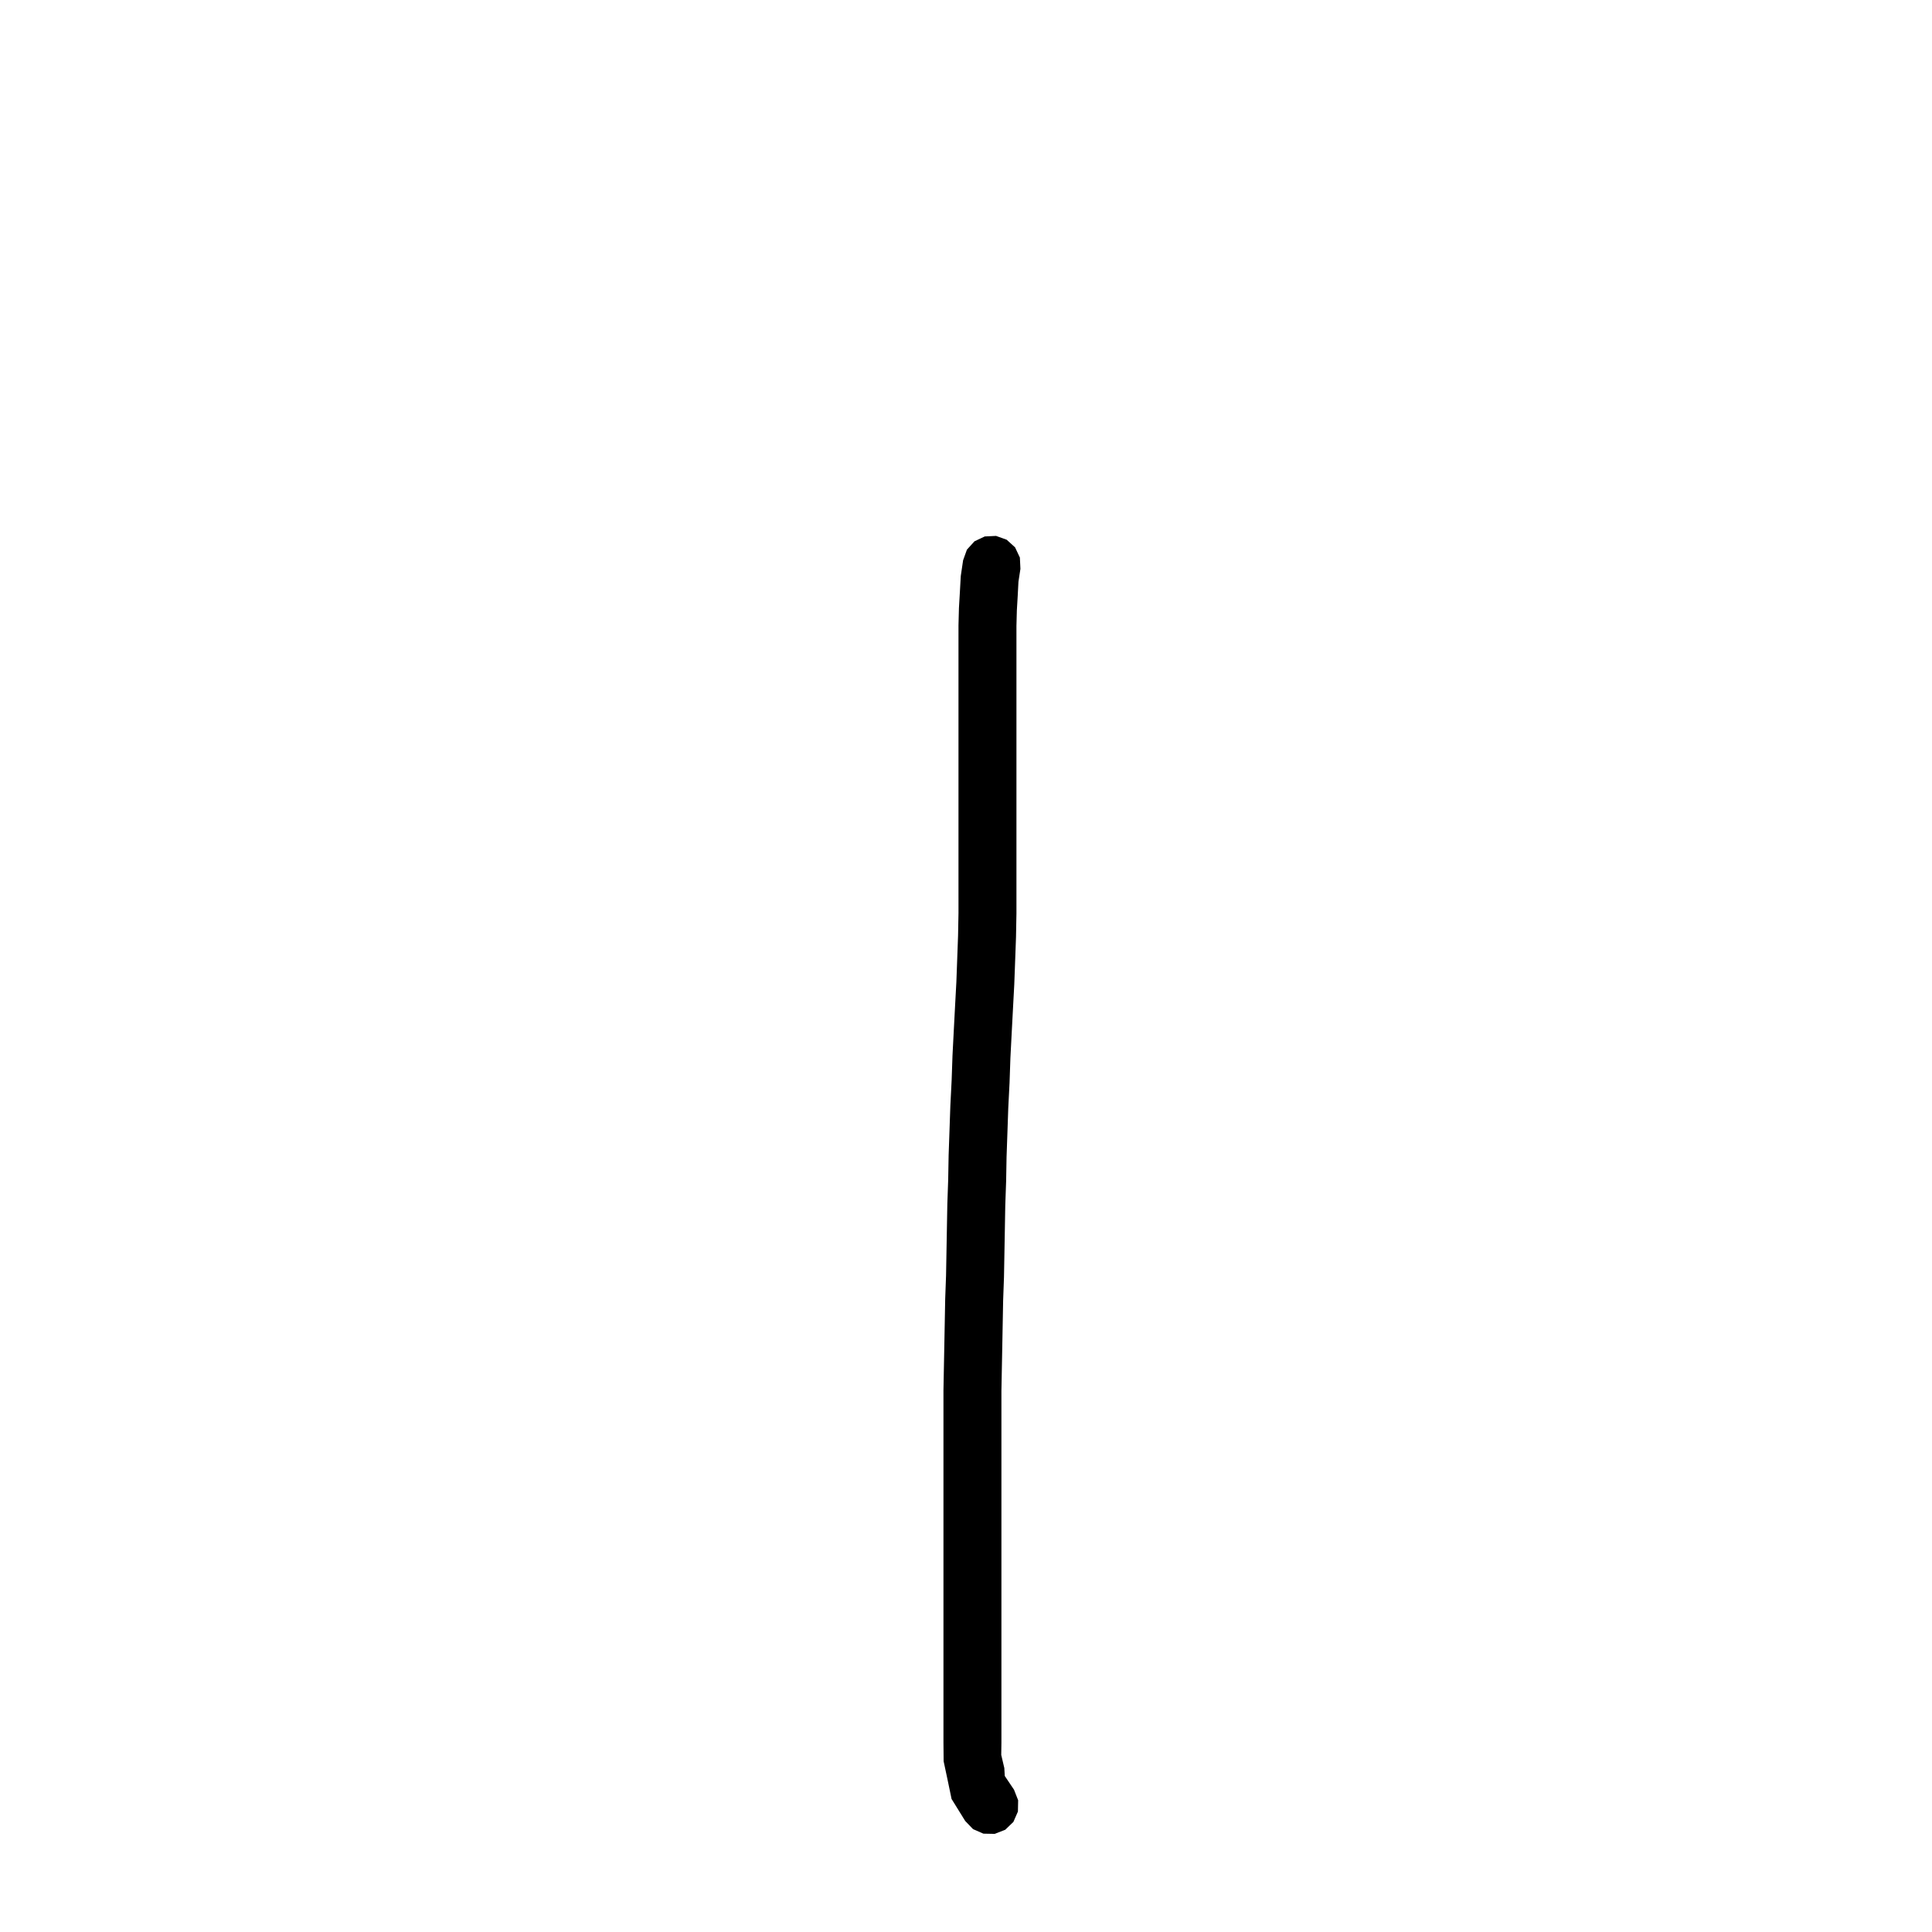
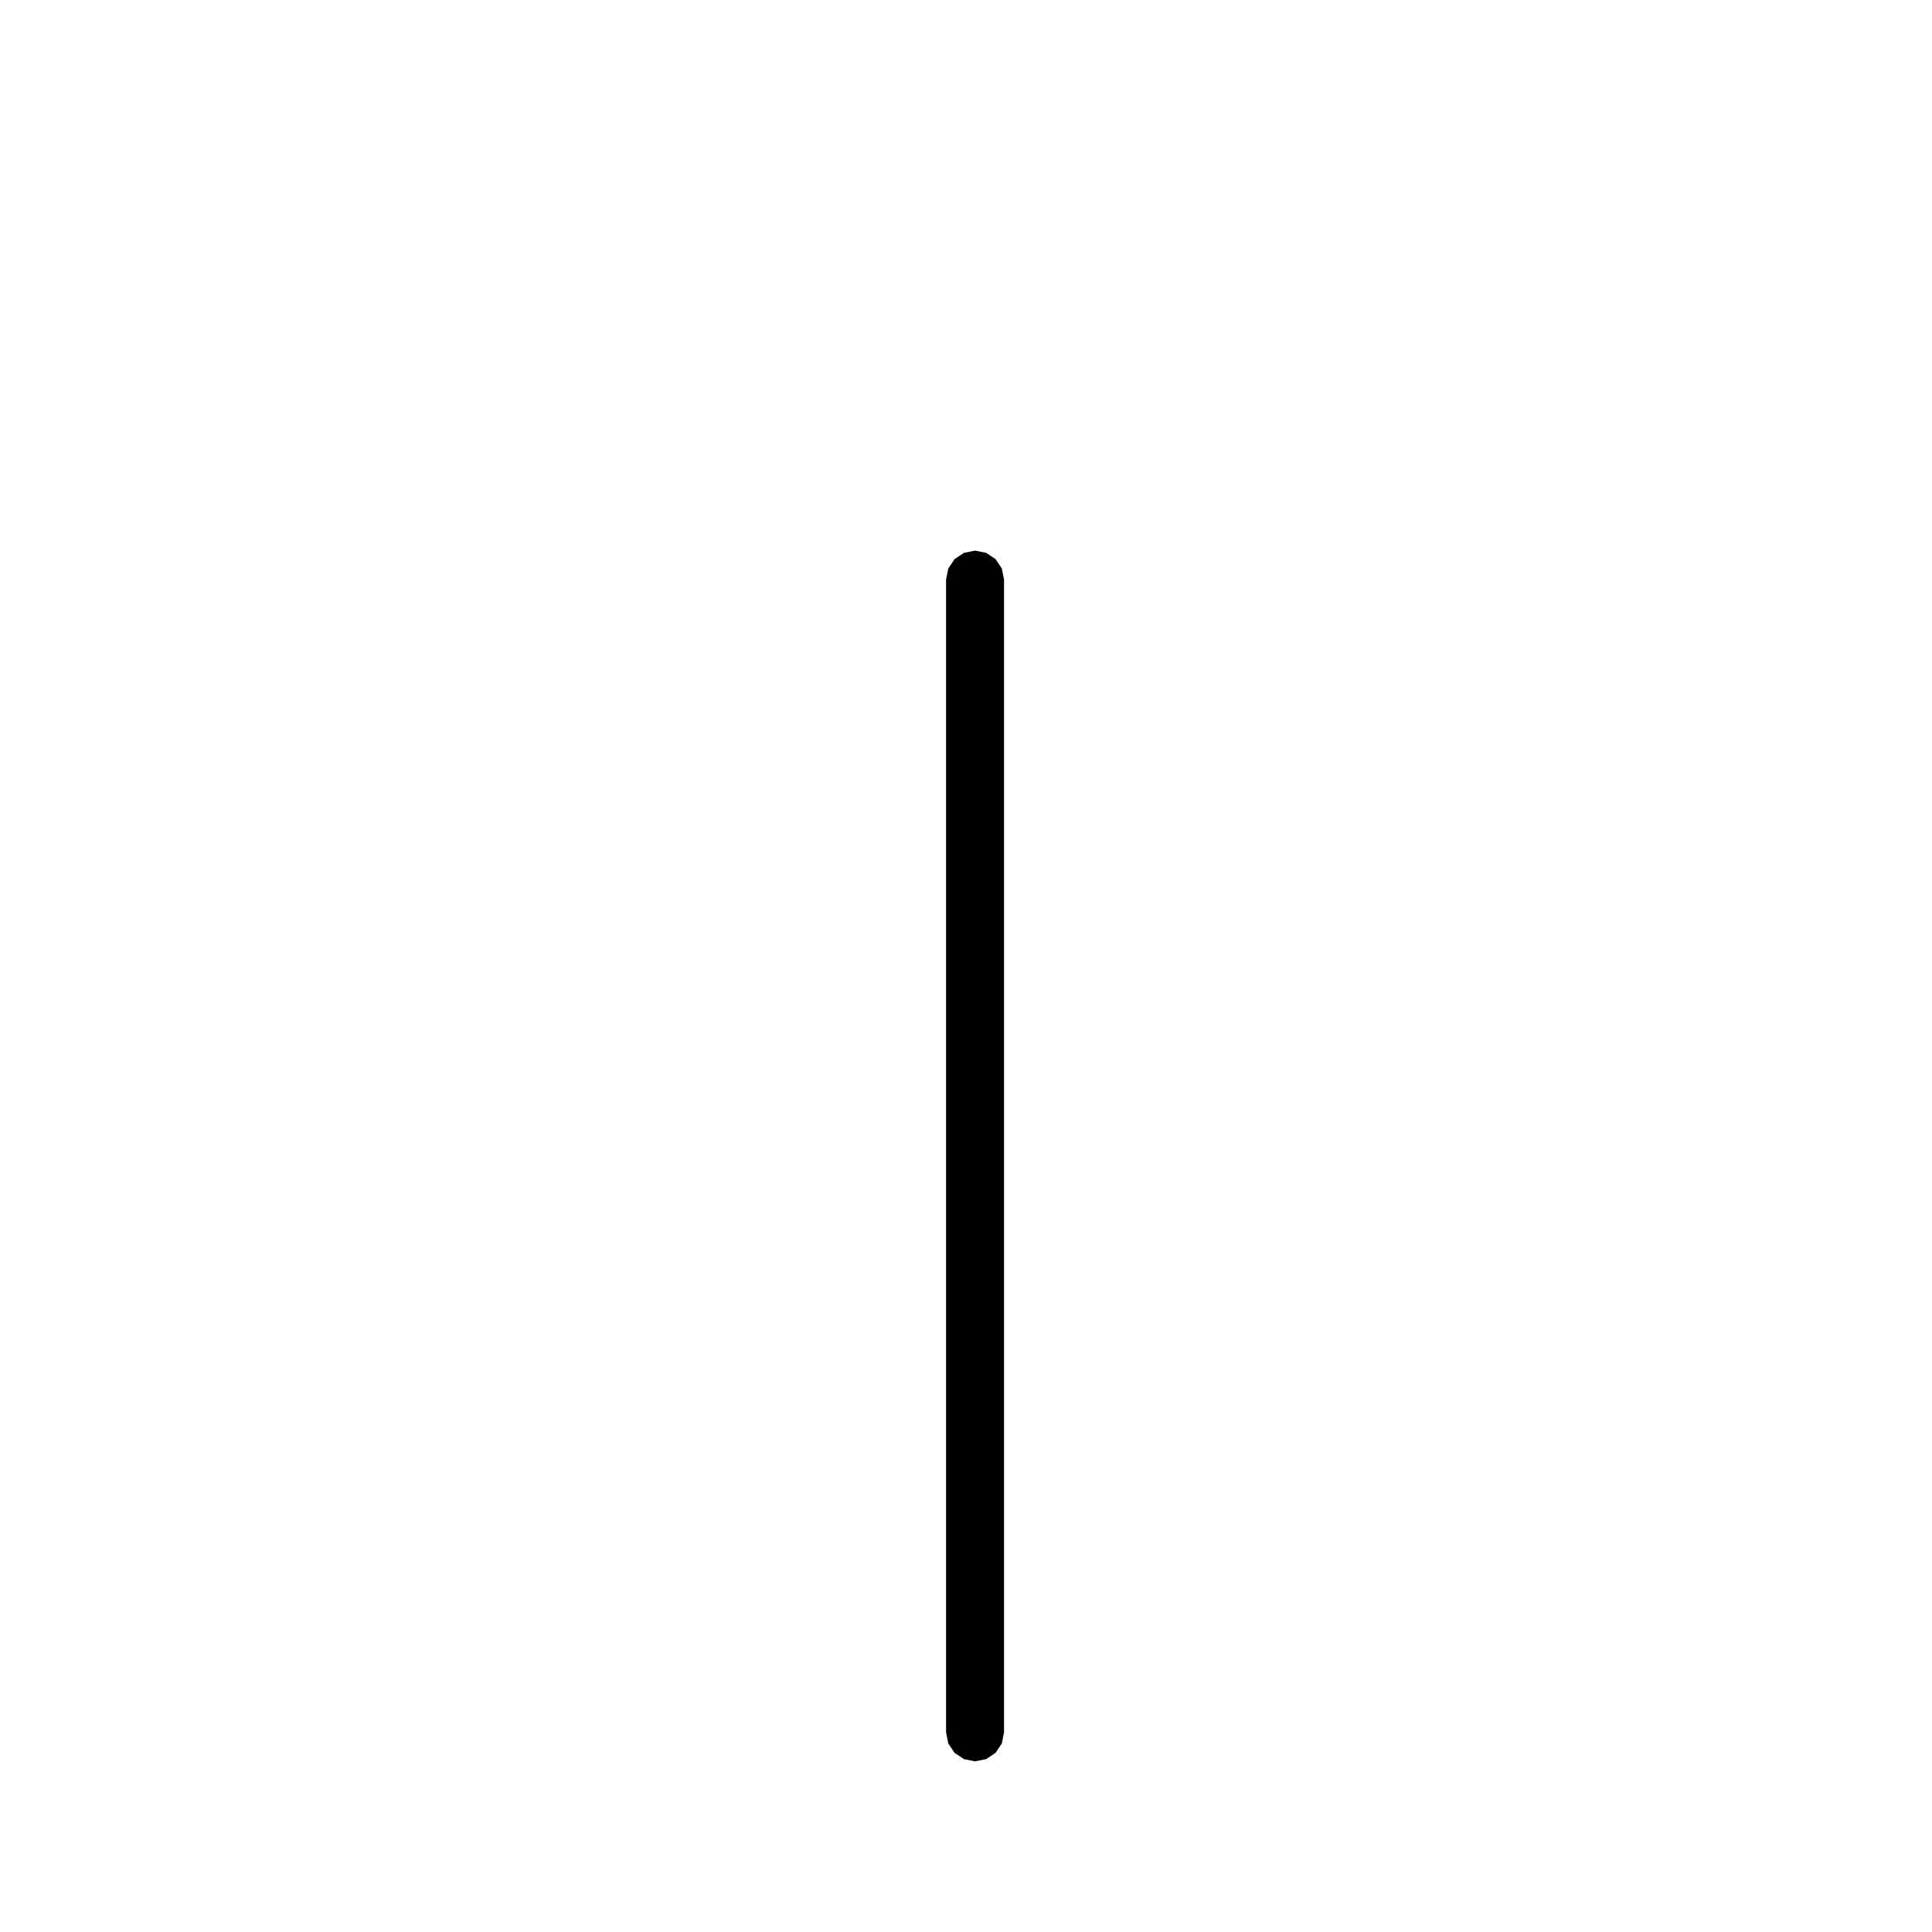
<svg xmlns="http://www.w3.org/2000/svg" viewBox="0 0 300 300" width="300" height="300">
-   <path d="M 149.55 86.999 L 149.189 89.441 L 149.041 92.079 L 148.904 94.413 L 148.834 97.07 L 148.833 99.333 L 148.833 101.4 L 148.833 103.533 L 148.833 105.733 L 148.833 107.8 L 148.833 110.133 L 148.833 112.733 L 148.833 115.467 L 148.833 118.4 L 148.833 121.467 L 148.833 124.6 L 148.833 127.867 L 148.833 131.2 L 148.833 134.667 L 148.833 138.2 L 148.834 141.758 L 148.768 145.276 L 148.636 148.902 L 148.505 152.462 L 148.306 156.161 L 148.106 159.966 L 147.904 163.873 L 147.771 167.741 L 147.571 171.675 L 147.436 175.577 L 147.302 179.414 L 147.235 183.147 L 147.102 186.947 L 147.034 190.72 L 146.967 194.452 L 146.902 198.077 L 146.768 201.743 L 146.701 205.383 L 146.634 208.914 L 146.567 212.38 L 146.5 215.89 L 146.5 219.333 L 146.5 222.667 L 146.5 226 L 146.5 229.333 L 146.5 232.667 L 146.5 236 L 146.5 239.2 L 146.5 242.333 L 146.5 245.4 L 146.5 248.267 L 146.5 251 L 146.5 253.733 L 146.5 256.267 L 146.5 258.667 L 146.5 261 L 146.5 263.4 L 146.5 265.8 L 146.5 268.267 L 146.5 270.6 L 146.528 273.497 L 147.117 276.262 L 147.759 279.342 L 149.876 282.759 L 151.093 284.025 L 152.702 284.729 L 154.457 284.763 L 156.092 284.124 L 157.358 282.907 L 158.062 281.298 L 158.097 279.543 L 157.457 277.908 L 156.019 275.769 L 155.95 274.538 L 155.472 272.503 L 155.5 270.6 L 155.5 268.267 L 155.5 265.8 L 155.5 263.4 L 155.5 261 L 155.5 258.667 L 155.5 256.267 L 155.5 253.733 L 155.5 251 L 155.5 248.267 L 155.5 245.4 L 155.5 242.333 L 155.5 239.2 L 155.5 236 L 155.5 232.667 L 155.5 229.333 L 155.5 226 L 155.5 222.667 L 155.5 219.333 L 155.5 215.977 L 155.566 212.553 L 155.633 209.086 L 155.699 205.551 L 155.765 201.99 L 155.898 198.323 L 155.966 194.614 L 156.033 190.88 L 156.098 187.186 L 156.232 183.386 L 156.298 179.653 L 156.431 175.89 L 156.563 172.059 L 156.763 168.125 L 156.896 164.26 L 157.094 160.434 L 157.294 156.639 L 157.495 152.871 L 157.63 149.232 L 157.765 145.524 L 157.833 141.842 L 157.833 138.2 L 157.833 134.667 L 157.833 131.2 L 157.833 127.867 L 157.833 124.6 L 157.833 121.467 L 157.833 118.4 L 157.833 115.467 L 157.833 112.733 L 157.833 110.133 L 157.833 107.8 L 157.833 105.733 L 157.833 103.533 L 157.833 101.4 L 157.833 99.333 L 157.833 97.197 L 157.896 94.787 L 158.026 92.588 L 158.144 90.337 L 158.45 88.334 L 158.367 86.58 L 157.619 84.992 L 156.32 83.811 L 154.668 83.216 L 152.914 83.3 L 151.325 84.048 L 150.144 85.347 Z" fill="black" fill-rule="nonzero" />
+   <path d="M 146.906 90 L 146.906 92.667 L 146.906 95 L 146.906 97.8 L 146.906 101 L 146.906 104.4 L 146.906 108.2 L 146.906 112 L 146.906 115.8 L 146.906 119.4 L 146.906 123.2 L 146.906 127 L 146.906 130.8 L 146.906 134.6 L 146.906 138.4 L 146.906 142.2 L 146.906 145.8 L 146.906 149.6 L 146.906 153.4 L 146.906 157.2 L 146.906 160.8 L 146.906 164.6 L 146.906 168.2 L 146.906 171.4 L 146.906 174.2 L 146.906 177 L 146.906 179.6 L 146.906 182.2 L 146.906 185 L 146.906 187.8 L 146.906 190.8 L 146.906 193.8 L 146.906 196.8 L 146.906 199.6 L 146.906 202.6 L 146.906 205.2 L 146.906 207.8 L 146.906 210.2 L 146.906 212.8 L 146.906 215.2 L 146.906 217.8 L 146.906 220.2 L 146.906 222.8 L 146.906 225.2 L 146.906 227.8 L 146.906 230.2 L 146.906 232.6 L 146.906 235 L 146.906 237.4 L 146.906 239.6 L 146.906 241.8 L 146.906 244.2 L 146.906 246.4 L 146.906 248.6 L 146.906 250.8 L 146.906 253 L 146.906 255 L 146.906 257.2 L 146.906 259.4 L 146.906 261.6 L 146.906 263.8 L 146.906 265.8 L 146.906 267.667 L 146.906 269 L 147.249 270.722 L 148.224 272.182 L 149.684 273.157 L 151.406 273.5 L 153.128 273.157 L 154.588 272.182 L 155.564 270.722 L 155.906 269 L 155.906 267.667 L 155.906 265.8 L 155.906 263.8 L 155.906 261.6 L 155.906 259.4 L 155.906 257.2 L 155.906 255 L 155.906 253 L 155.906 250.8 L 155.906 248.6 L 155.906 246.4 L 155.906 244.2 L 155.906 241.8 L 155.906 239.6 L 155.906 237.4 L 155.906 235 L 155.906 232.6 L 155.906 230.2 L 155.906 227.8 L 155.906 225.2 L 155.906 222.8 L 155.906 220.2 L 155.906 217.8 L 155.906 215.2 L 155.906 212.8 L 155.906 210.2 L 155.906 207.8 L 155.906 205.2 L 155.906 202.6 L 155.906 199.6 L 155.906 196.8 L 155.906 193.8 L 155.906 190.8 L 155.906 187.8 L 155.906 185 L 155.906 182.2 L 155.906 179.6 L 155.906 177 L 155.906 174.2 L 155.906 171.4 L 155.906 168.2 L 155.906 164.6 L 155.906 160.8 L 155.906 157.2 L 155.906 153.4 L 155.906 149.6 L 155.906 145.8 L 155.906 142.2 L 155.906 138.4 L 155.906 134.6 L 155.906 130.8 L 155.906 127 L 155.906 123.2 L 155.906 119.4 L 155.906 115.8 L 155.906 112 L 155.906 108.2 L 155.906 104.4 L 155.906 101 L 155.906 97.8 L 155.906 95 L 155.906 92.667 L 155.906 90 L 155.564 88.278 L 154.588 86.818 L 153.128 85.843 L 151.406 85.5 L 149.684 85.843 L 148.224 86.818 L 147.249 88.278 Z" fill="black" fill-rule="nonzero" />
</svg>
